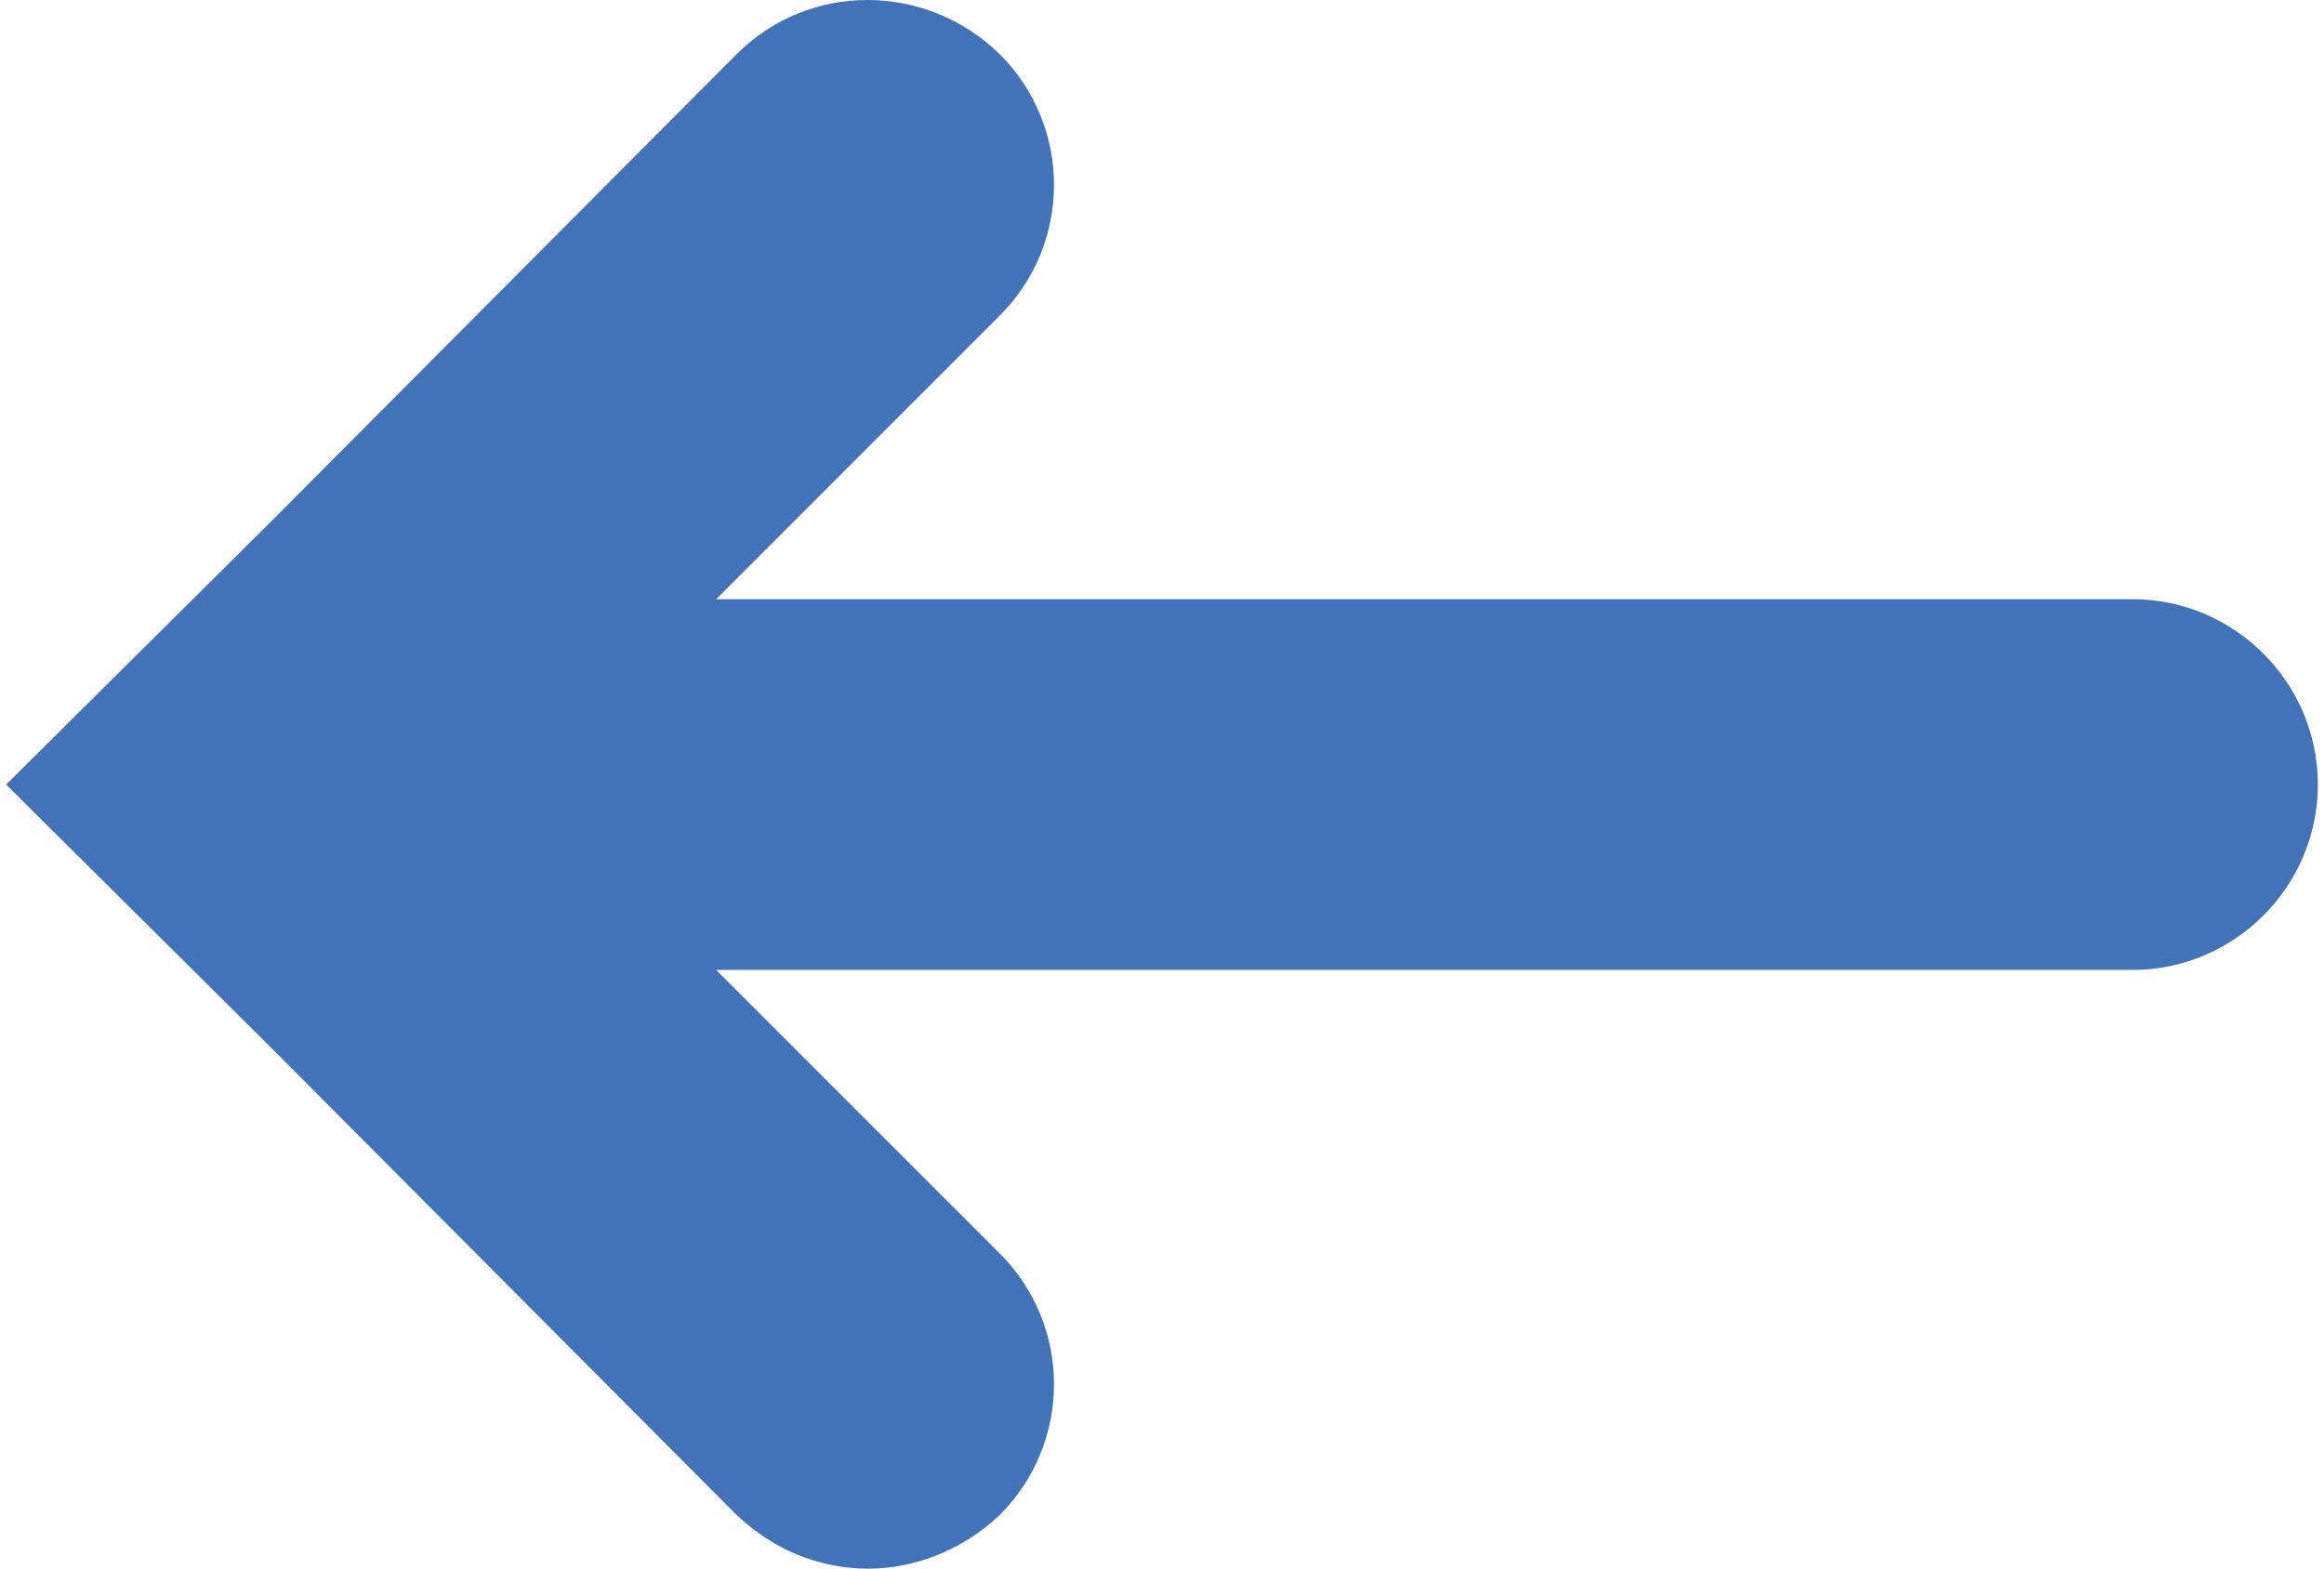
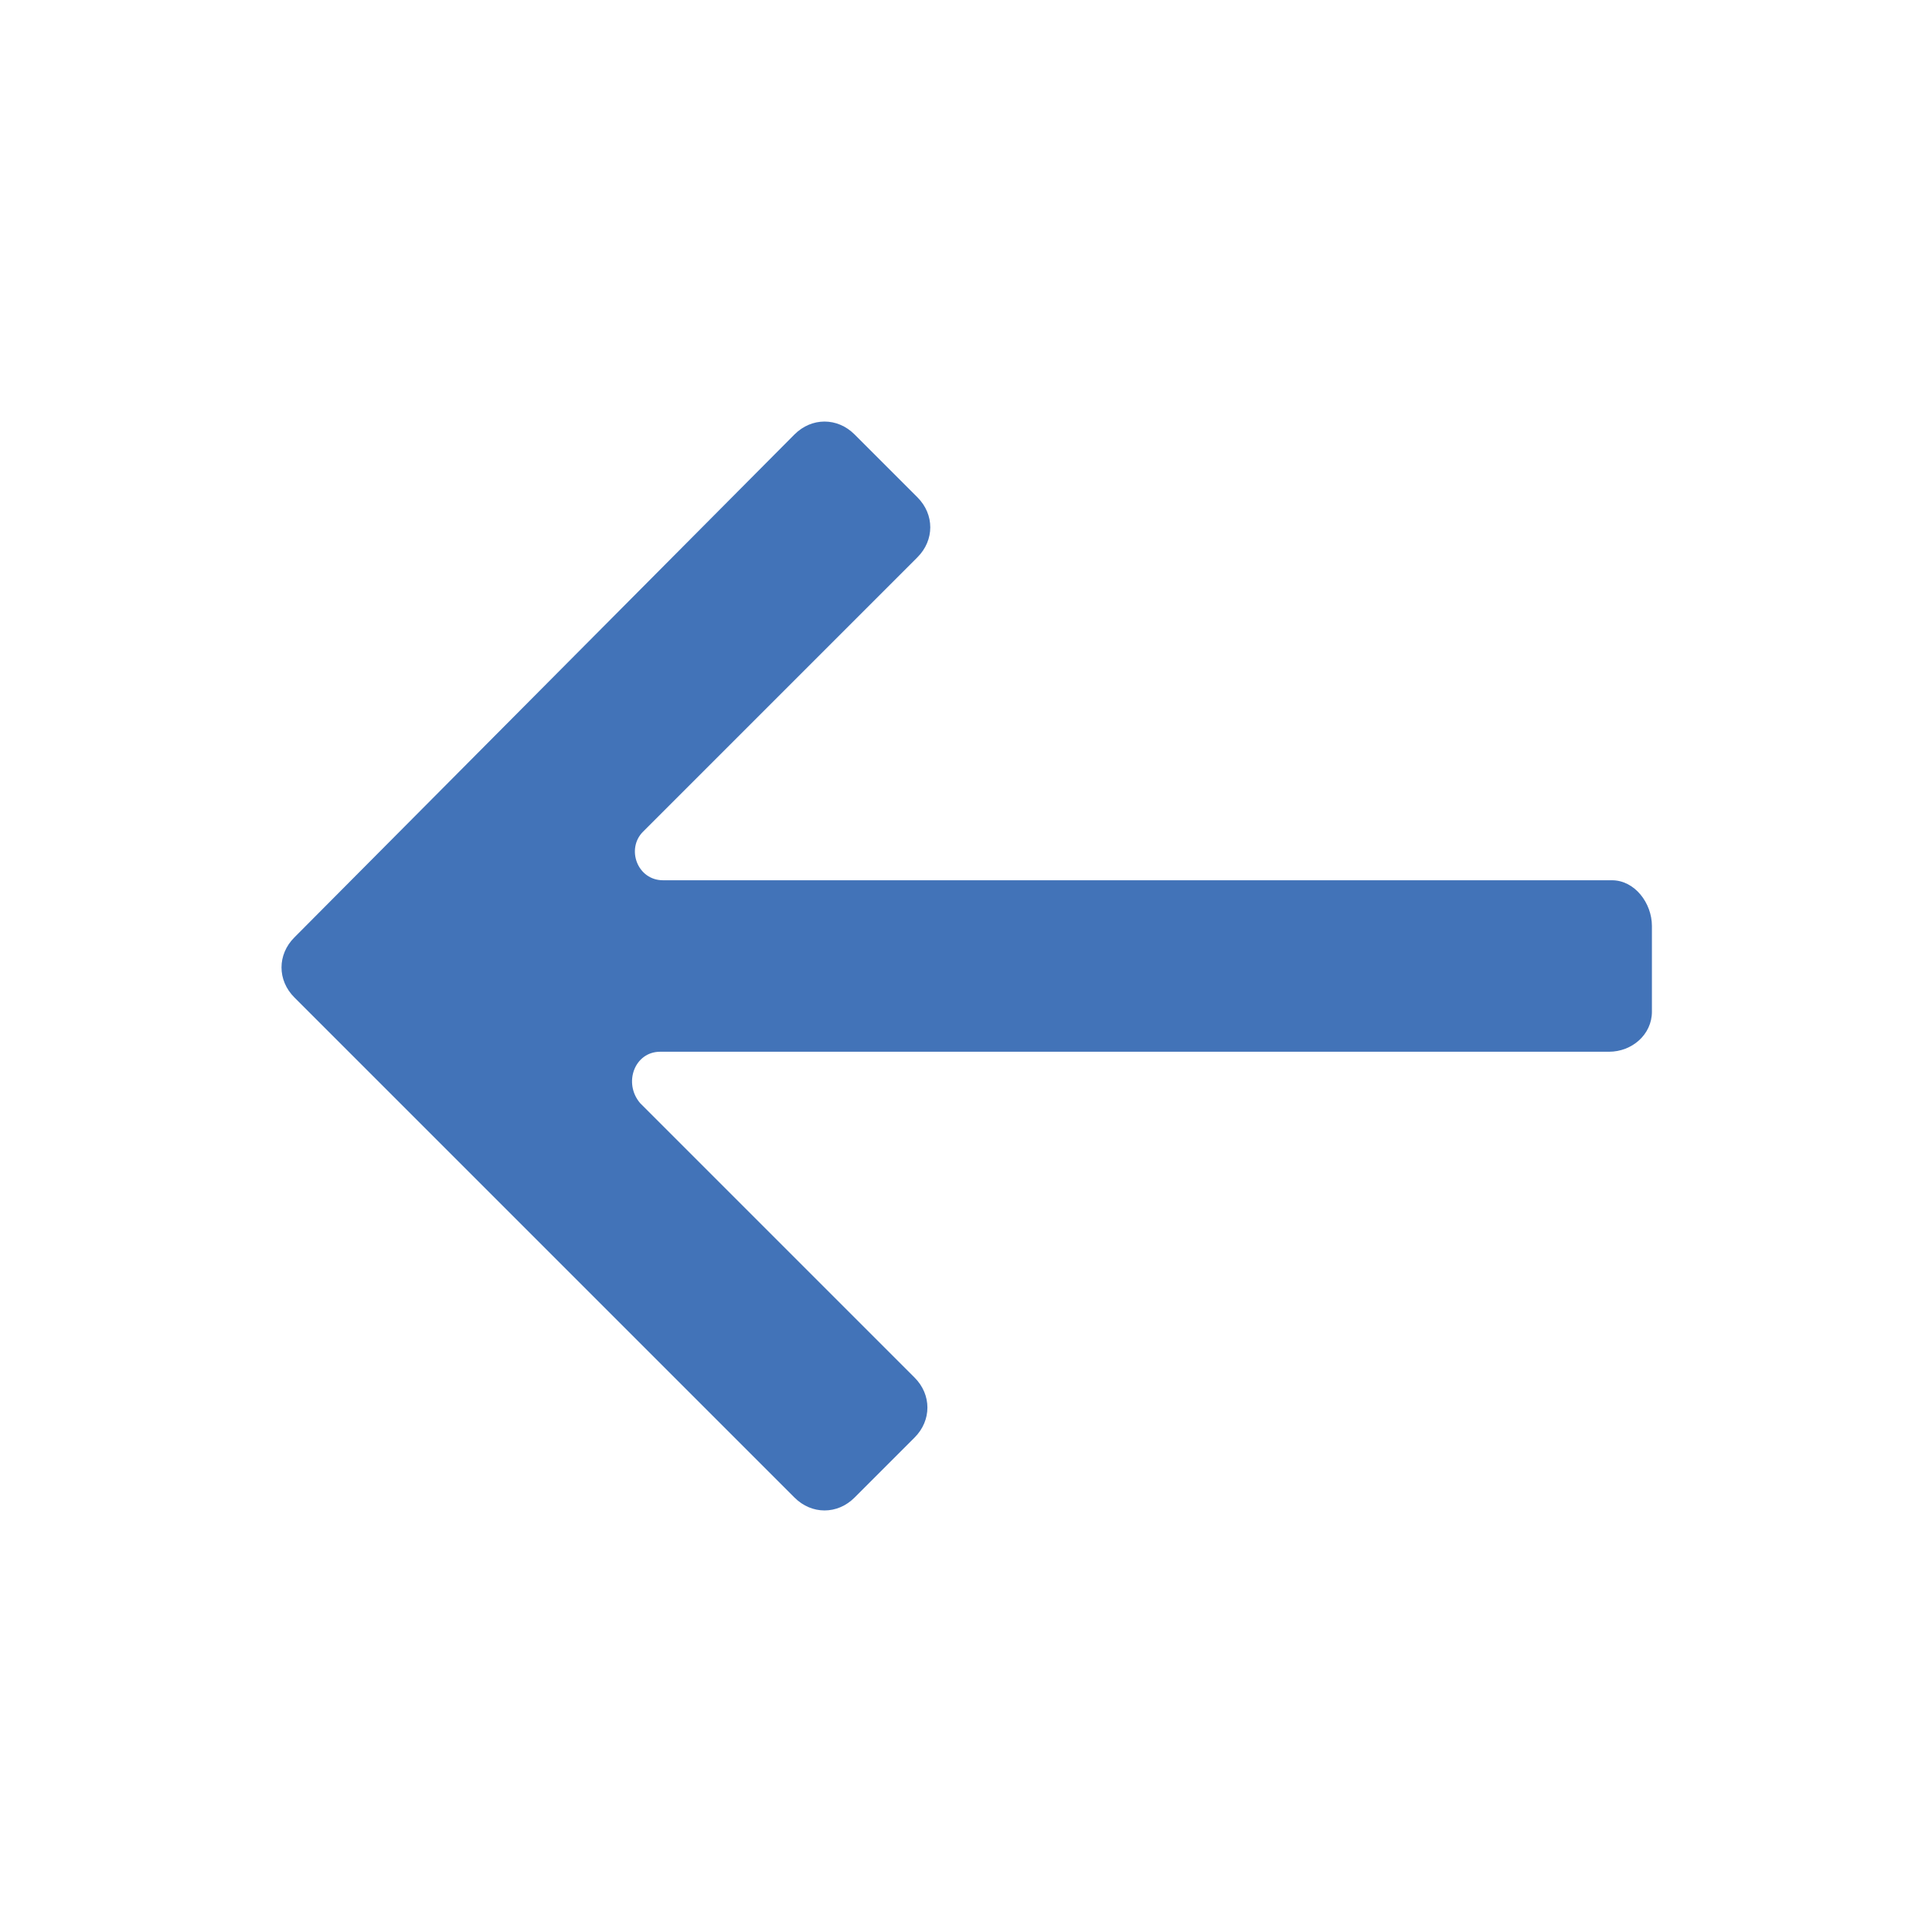
- <svg xmlns="http://www.w3.org/2000/svg" version="1.1" id="Layer_1" x="0px" y="0px" viewBox="0 0 216.11 145.886" style="enable-background:new 0 0 216.11 145.886;" xml:space="preserve">
-   <style type="text/css">
- 	.st0{fill:#4273B8;}
- </style>
-   <g>
-     <g>
-       <g>
-         <path class="st0" d="M215.54,72.965c0,9.478-7.758,17.239-17.239,17.239H66.595l26.376,26.372c6.722,6.726,6.722,17.584,0,24.31     c-3.448,3.274-7.93,5-12.24,5c-4.482,0-8.792-1.726-12.24-5L25.05,97.275l-24.48-24.31l24.48-24.31L68.491,5.044     c6.723-6.726,17.584-6.726,24.48,0c6.722,6.726,6.722,17.584,0,24.301l-26.376,26.38h131.706     C207.783,55.726,215.54,63.487,215.54,72.965z" />
-       </g>
-     </g>
+ <svg xmlns="http://www.w3.org/2000/svg" fill="#4273B8" width="193px" height="193px" viewBox="-7.8 -7.8 67.60 67.60" enable-background="new 0 0 52 52" xml:space="preserve">
+   <g id="SVGRepo_bgCarrier" stroke-width="0" />
+   <g id="SVGRepo_tracerCarrier" stroke-linecap="round" stroke-linejoin="round" />
+   <g id="SVGRepo_iconCarrier">
+     <path d="M48.6,23H15.4c-0.9,0-1.3-1.1-0.7-1.7l9.6-9.6c0.6-0.6,0.6-1.5,0-2.1l-2.2-2.2c-0.6-0.6-1.5-0.6-2.1,0 L2.5,25c-0.6,0.6-0.6,1.5,0,2.1L20,44.6c0.6,0.6,1.5,0.6,2.1,0l2.1-2.1c0.6-0.6,0.6-1.5,0-2.1l-9.6-9.6C14,30.1,14.4,29,15.3,29 h33.2c0.8,0,1.5-0.6,1.5-1.4v-3C50,23.8,49.4,23,48.6,23z" />
  </g>
</svg>
